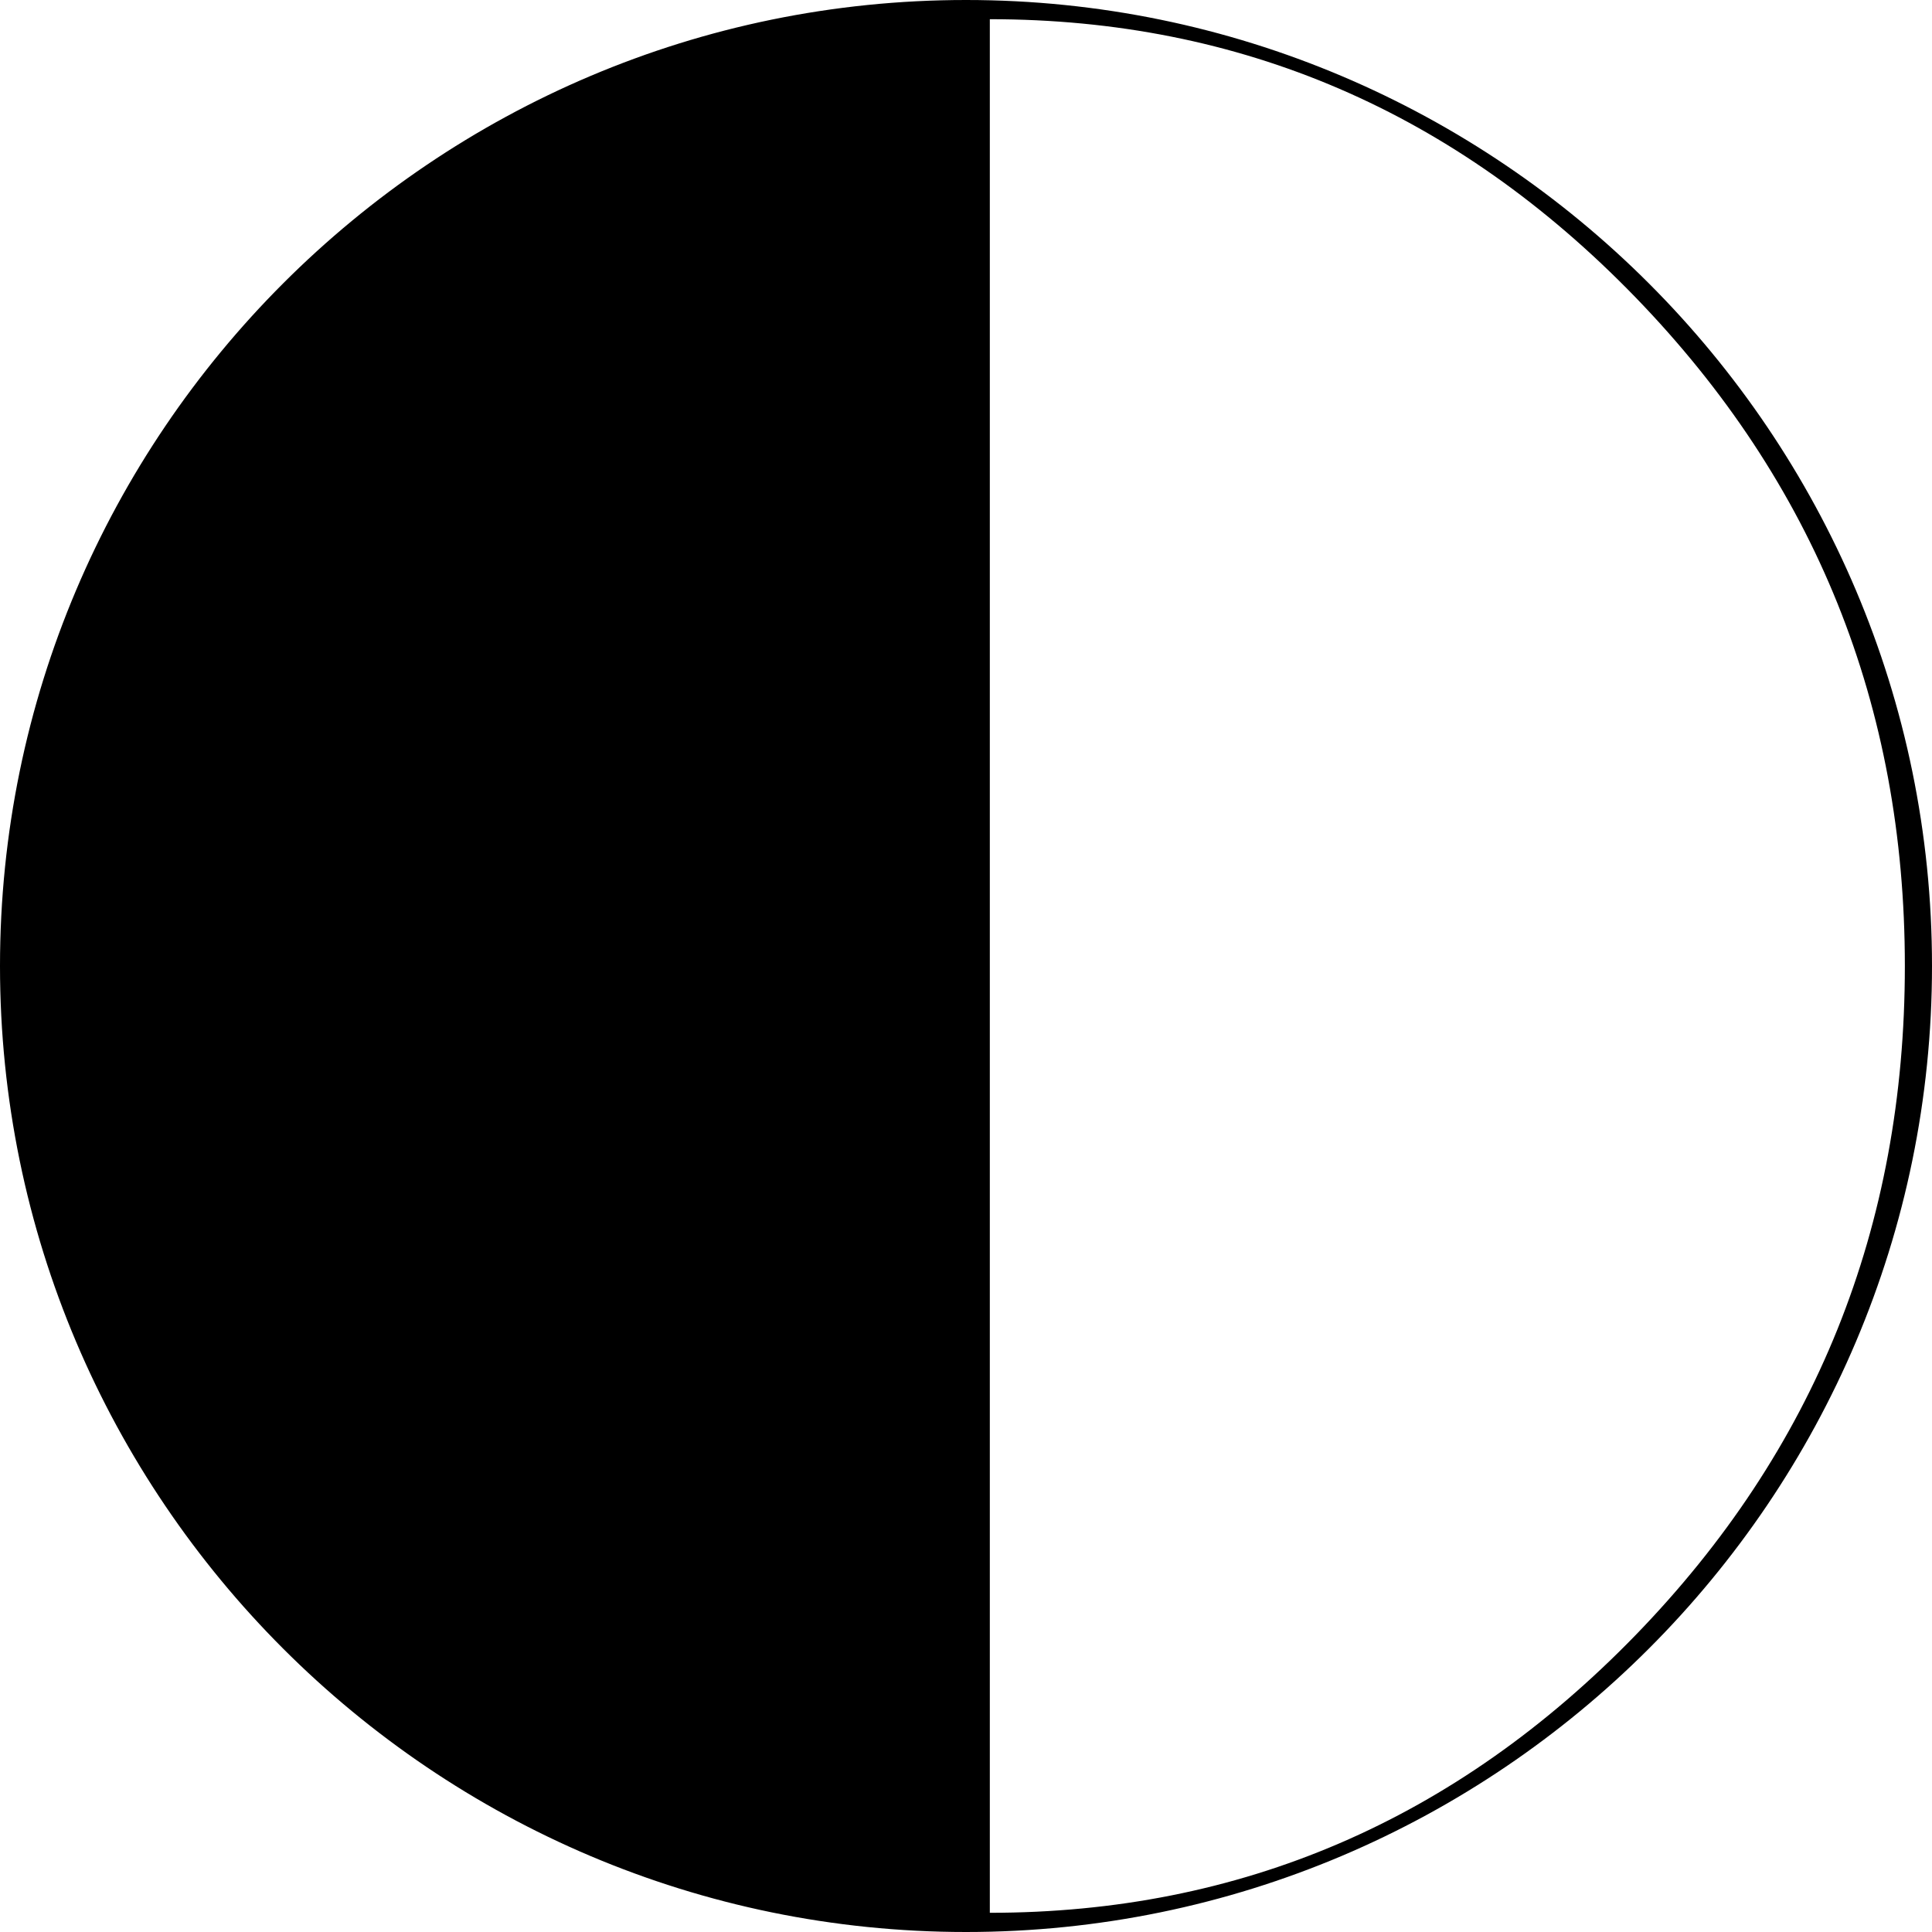
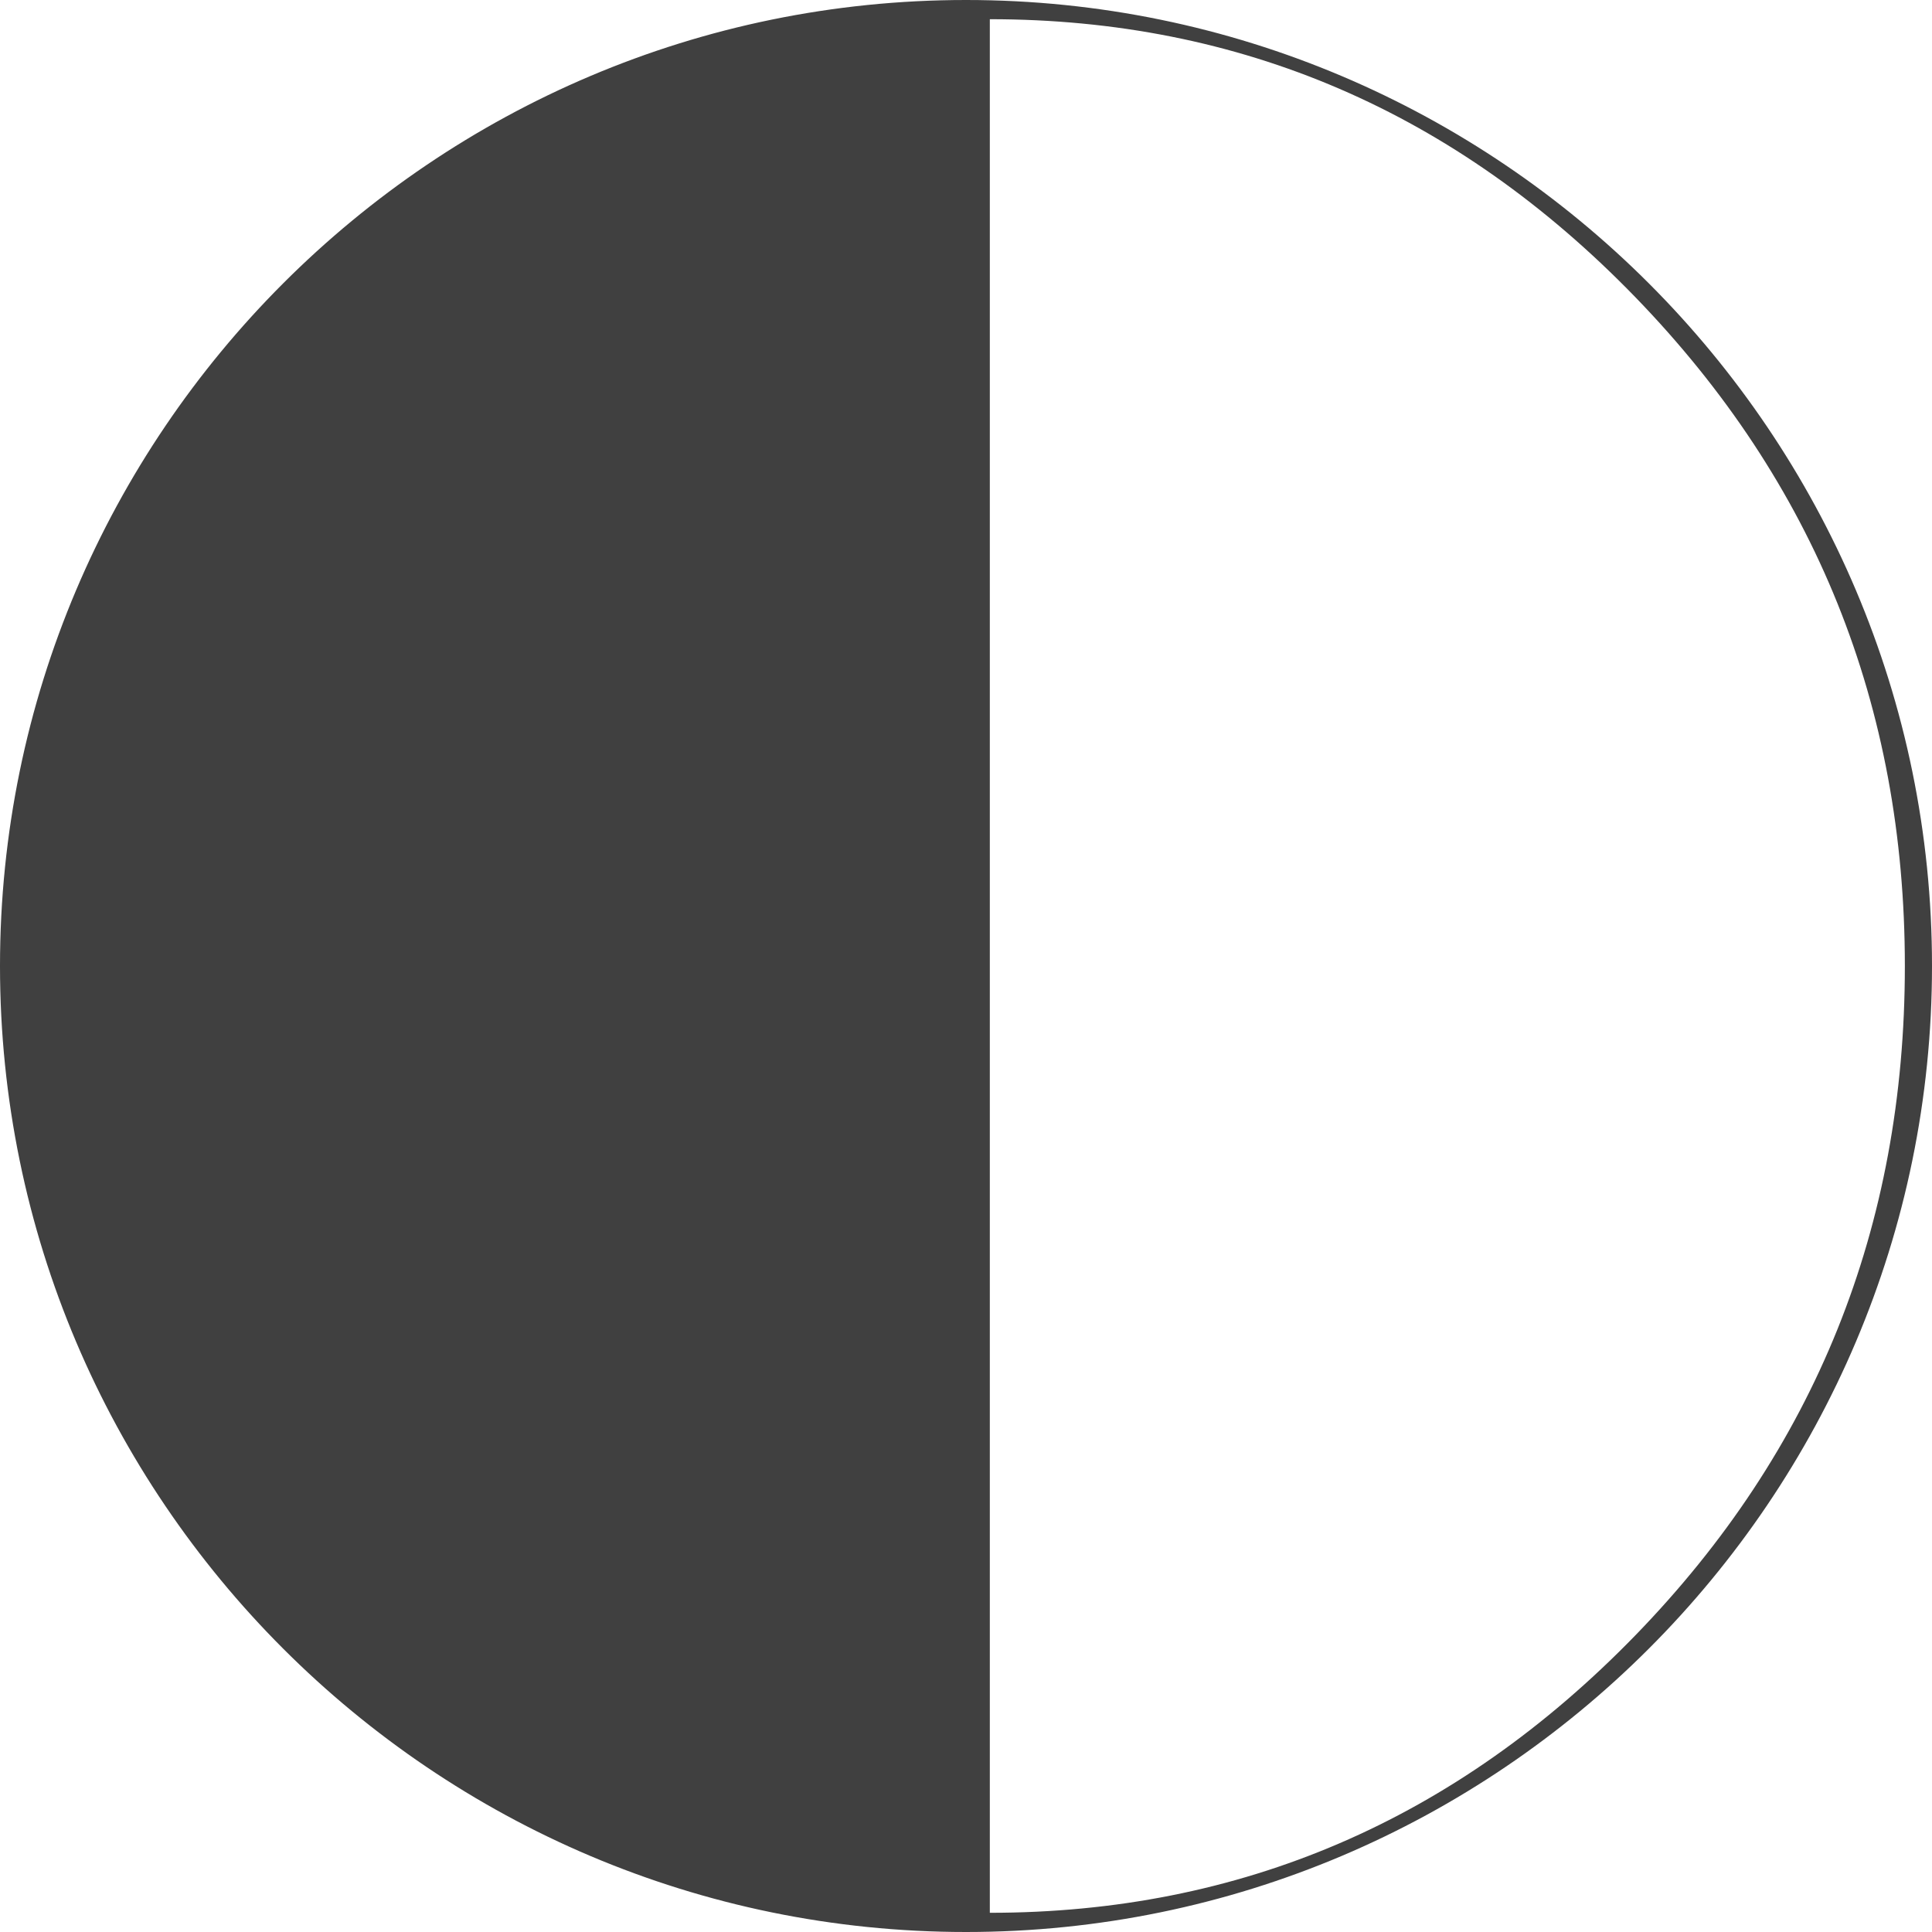
- <svg xmlns="http://www.w3.org/2000/svg" version="1.1" id="Capa_1" x="0px" y="0px" width="108.336px" height="108.336px" viewBox="0 0 108.336 108.336" style="enable-background:new 0 0 108.336 108.336;" xml:space="preserve">
+ <svg xmlns="http://www.w3.org/2000/svg" version="1.1" id="Capa_1" x="0px" y="0px" width="108.336px" height="108.336px" viewBox="0 0 108.336 108.336" style="enable-background:new 0 0 108.336 108.336;" xml:space="preserve" fill="#404040">
  <g>
    <path d="M54.168,0C24.3,0,0,24.3,0,54.168c0,29.869,24.3,54.168,54.168,54.168s54.168-24.299,54.168-54.168   C108.336,24.3,84.036,0,54.168,0z M91.702,91.701c-10.076,10.372-22.142,15.558-36.198,15.558V1.077   c14.057,0,26.122,5.197,36.198,15.588c10.073,10.396,15.112,22.895,15.112,37.503C106.814,68.816,101.775,81.327,91.702,91.701z" />
  </g>
  <g>
</g>
  <g>
</g>
  <g>
</g>
  <g>
</g>
  <g>
</g>
  <g>
</g>
  <g>
</g>
  <g>
</g>
  <g>
</g>
  <g>
</g>
  <g>
</g>
  <g>
</g>
  <g>
</g>
  <g>
</g>
  <g>
</g>
</svg>
